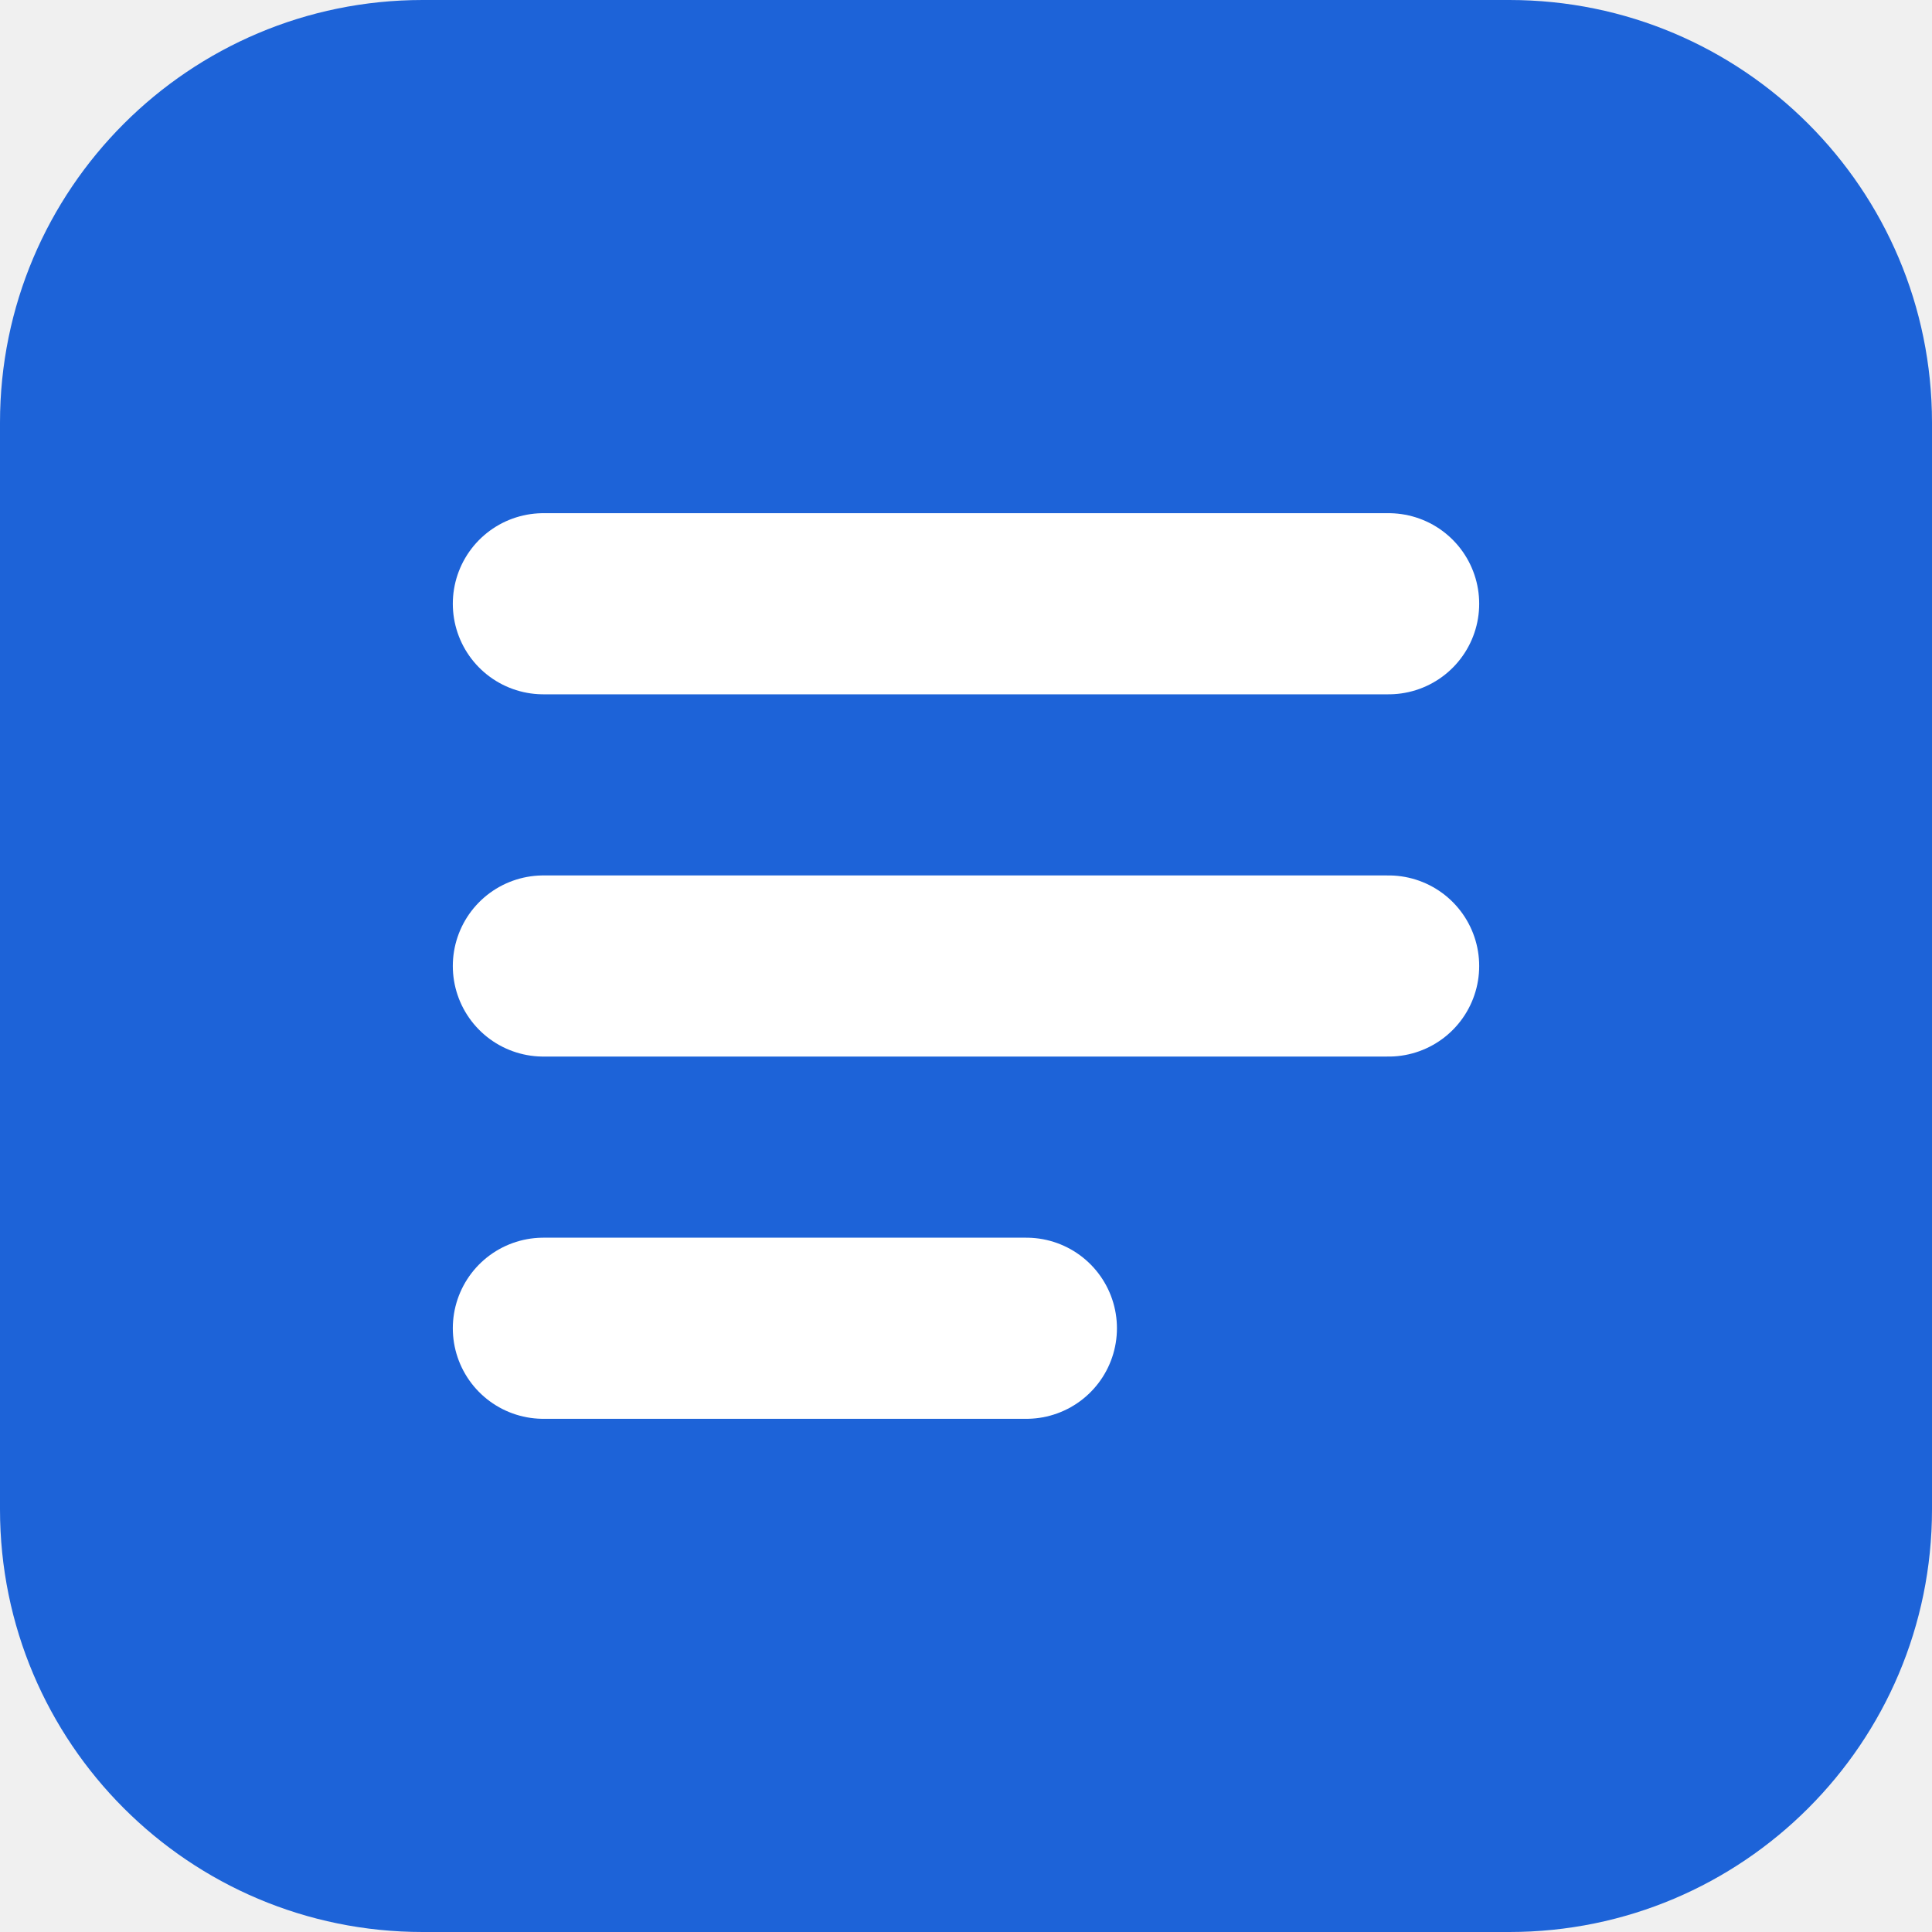
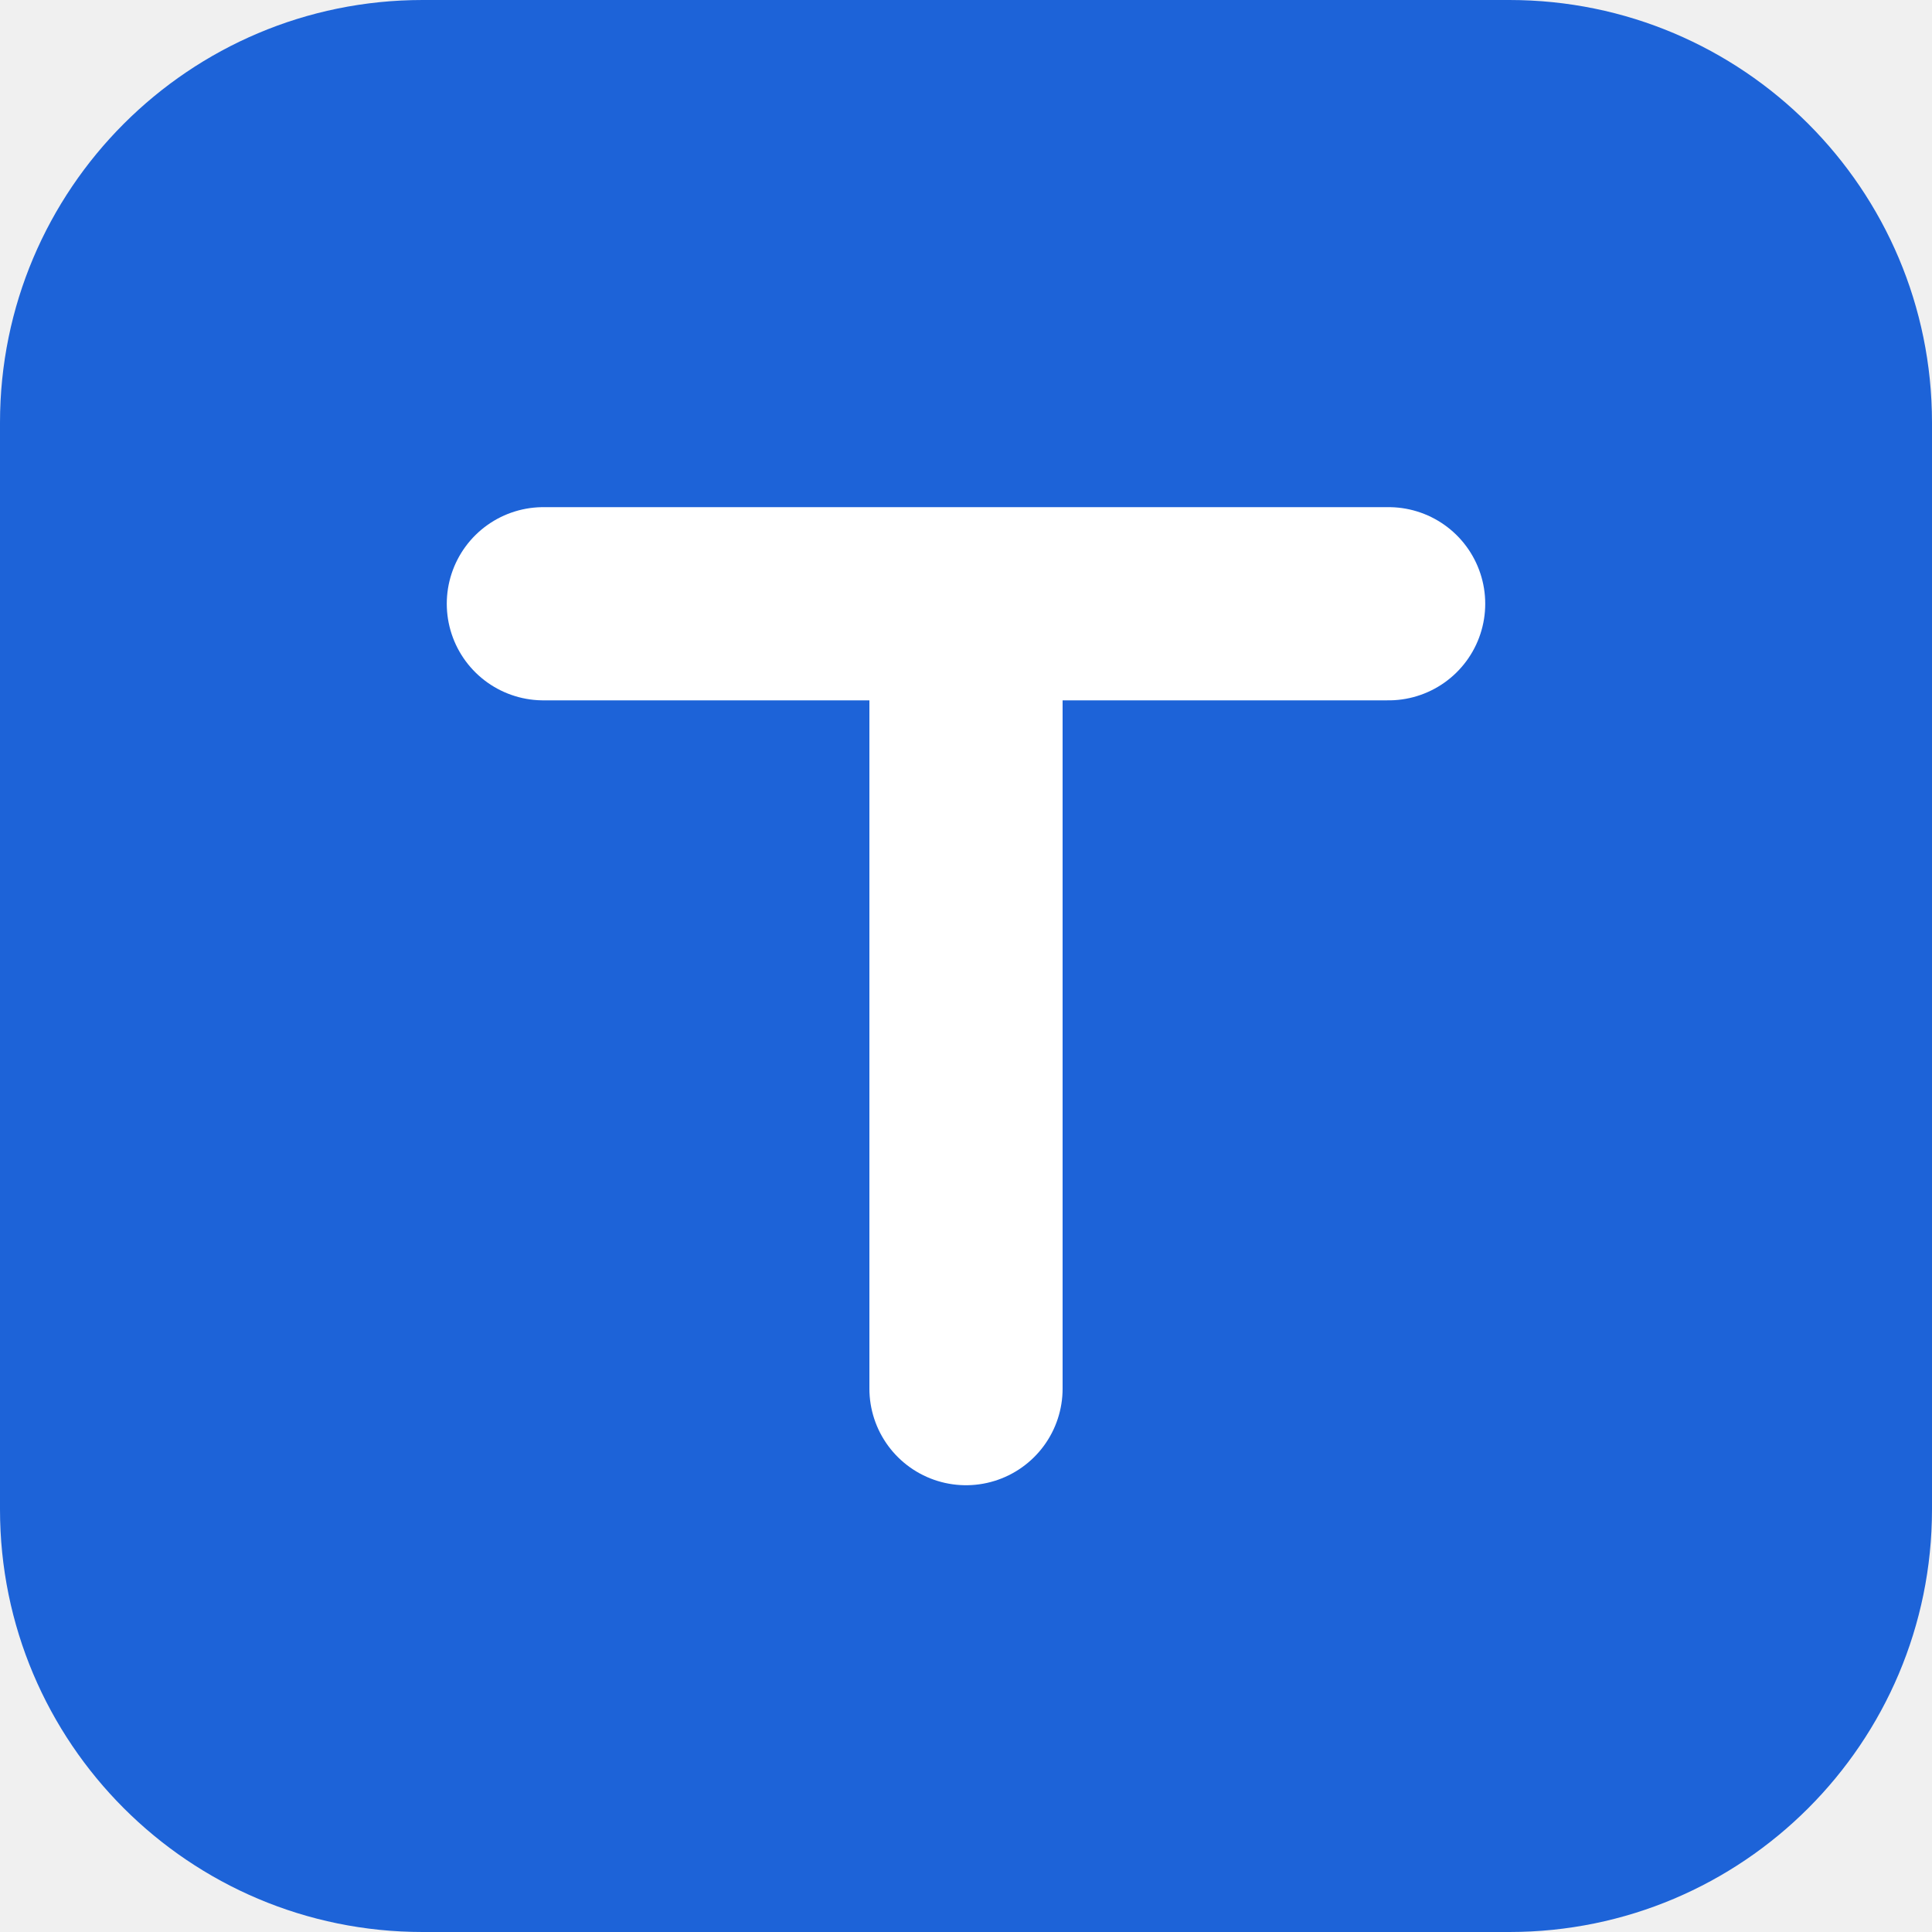
<svg xmlns="http://www.w3.org/2000/svg" viewBox="0 0 32 32">
  <rect width="32" height="32" rx="7" fill="#1d63d8" />
-   <path d="M9 10h14M9 16h14M9 22h8" stroke="#fff" stroke-width="3" stroke-linecap="round" />
+   <path d="M9 10h14M16 10v13" stroke="#fff" stroke-width="3.2" stroke-linecap="round" fill="none" />
</svg>
